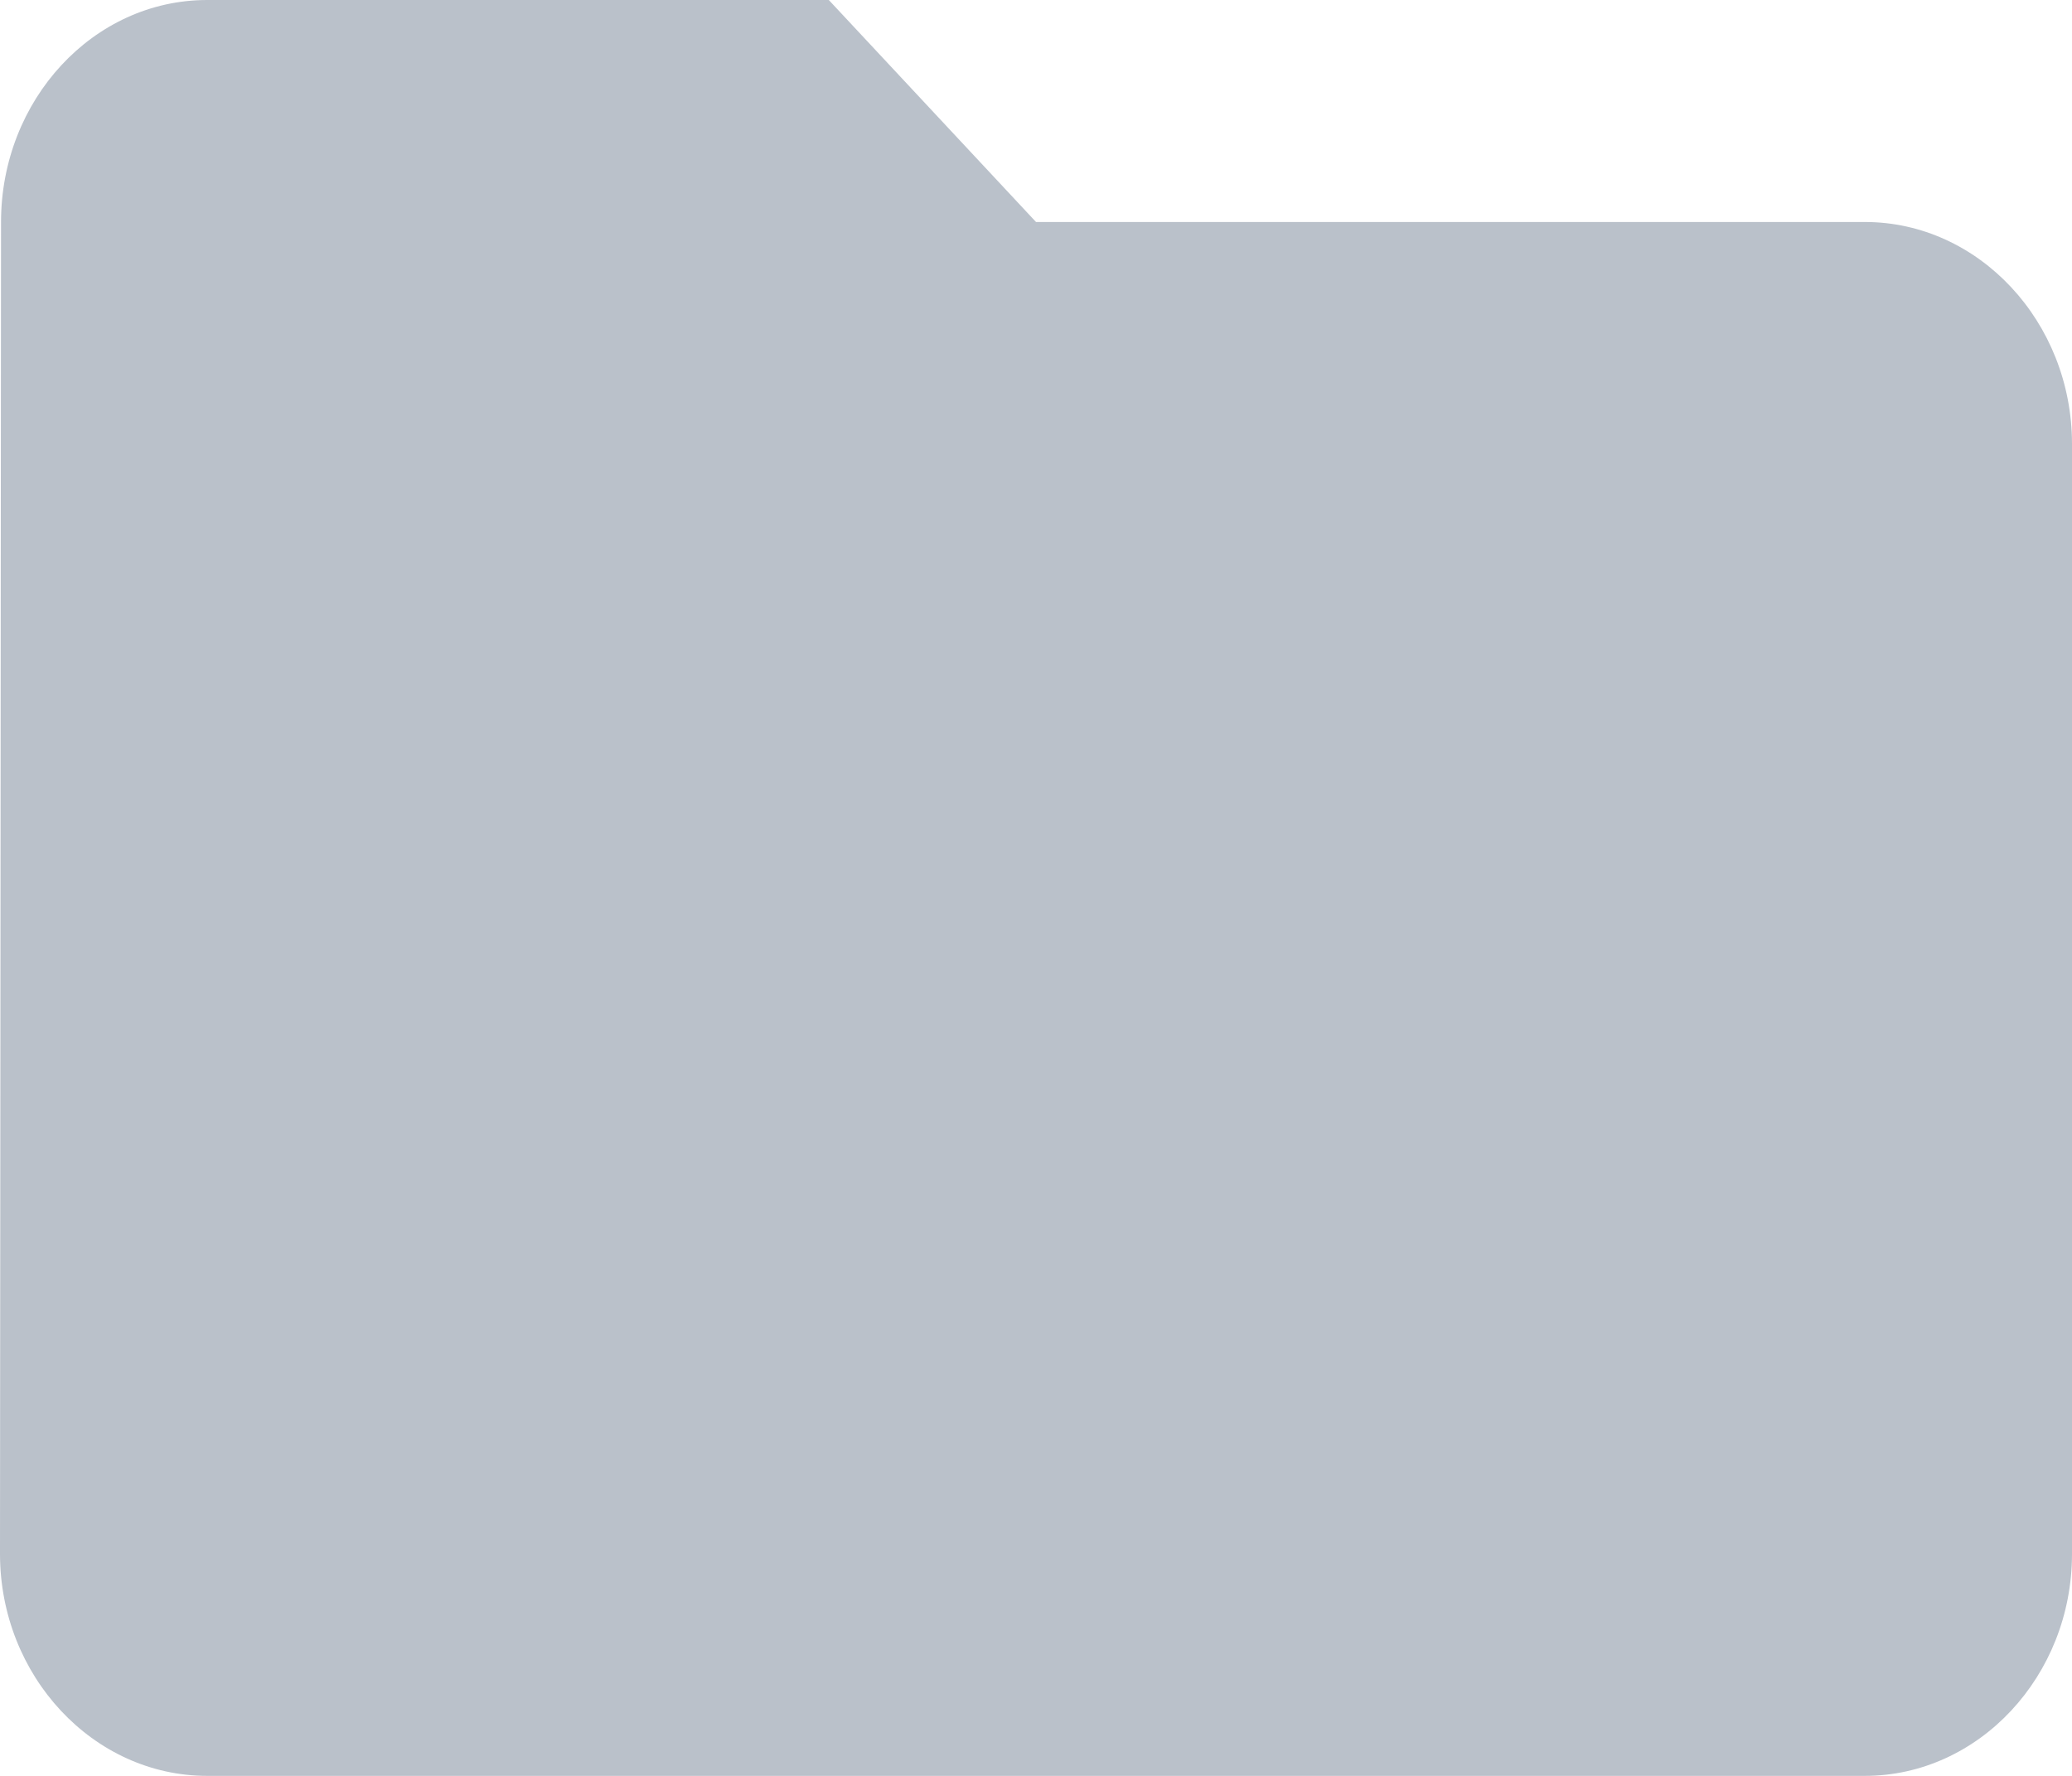
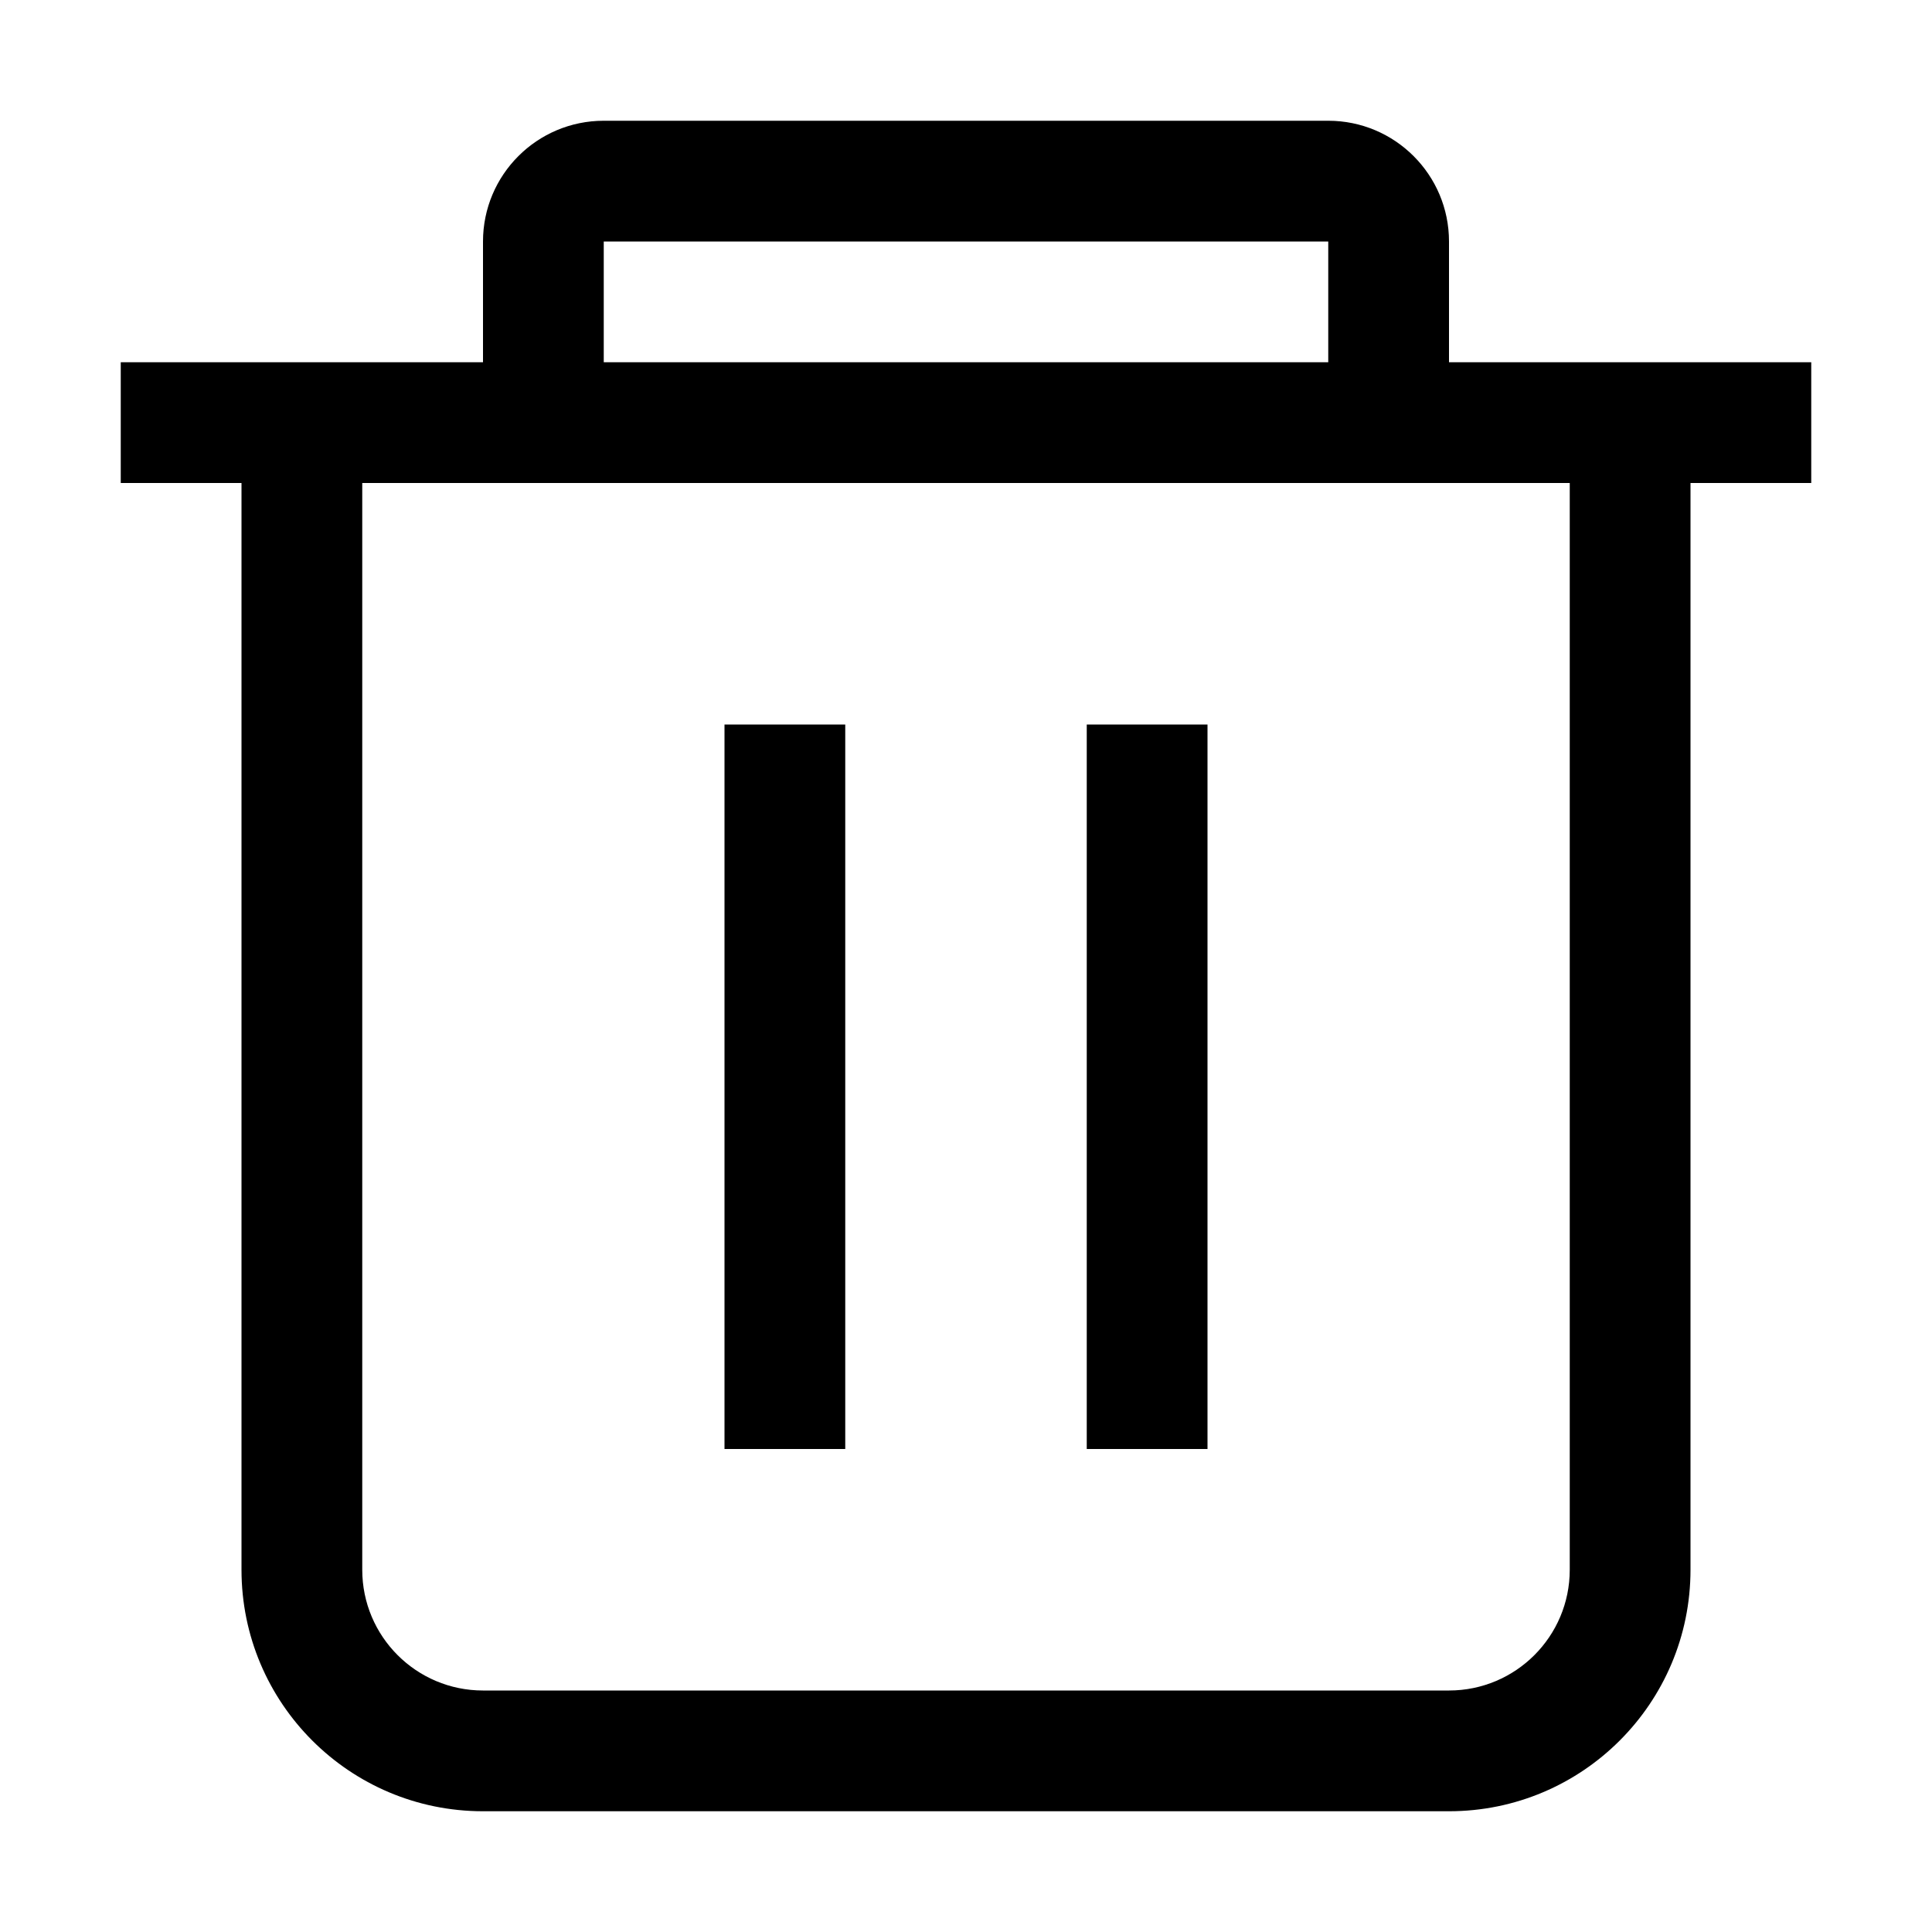
- <svg xmlns="http://www.w3.org/2000/svg" width="14" height="12" viewBox="0 0 14 12">
-   <path fill="#BAC1CA" fill-rule="evenodd" d="M5.6 0H1.4C.63 0 .007.675.007 1.5L0 10.5c0 .825.63 1.5 1.4 1.5h11.2c.77 0 1.4-.675 1.4-1.5V3c0-.825-.63-1.5-1.4-1.5H7L5.6 0z" />
+ <svg xmlns="http://www.w3.org/2000/svg" t="1521186206797" class="icon" style="" viewBox="0 0 1024 1024" version="1.1" p-id="1760" width="32" height="32">
+   <defs>
+     <style type="text/css" />
+   </defs>
+   <path d="M896 256v576a128 128 0 0 1-128 128H256a128 128 0 0 1-128-128V256H64V192h192V128a64 64 0 0 1 64-64h384a64 64 0 0 1 64 64v64h192v64h-64z m-192-128H320v64h384V128z m128 128H192v576a64 64 0 0 0 64 64h512a64 64 0 0 0 64-64V256zM576 384h64v384H576V384zM384 384h64v384H384V384z" p-id="1761" />
</svg>
